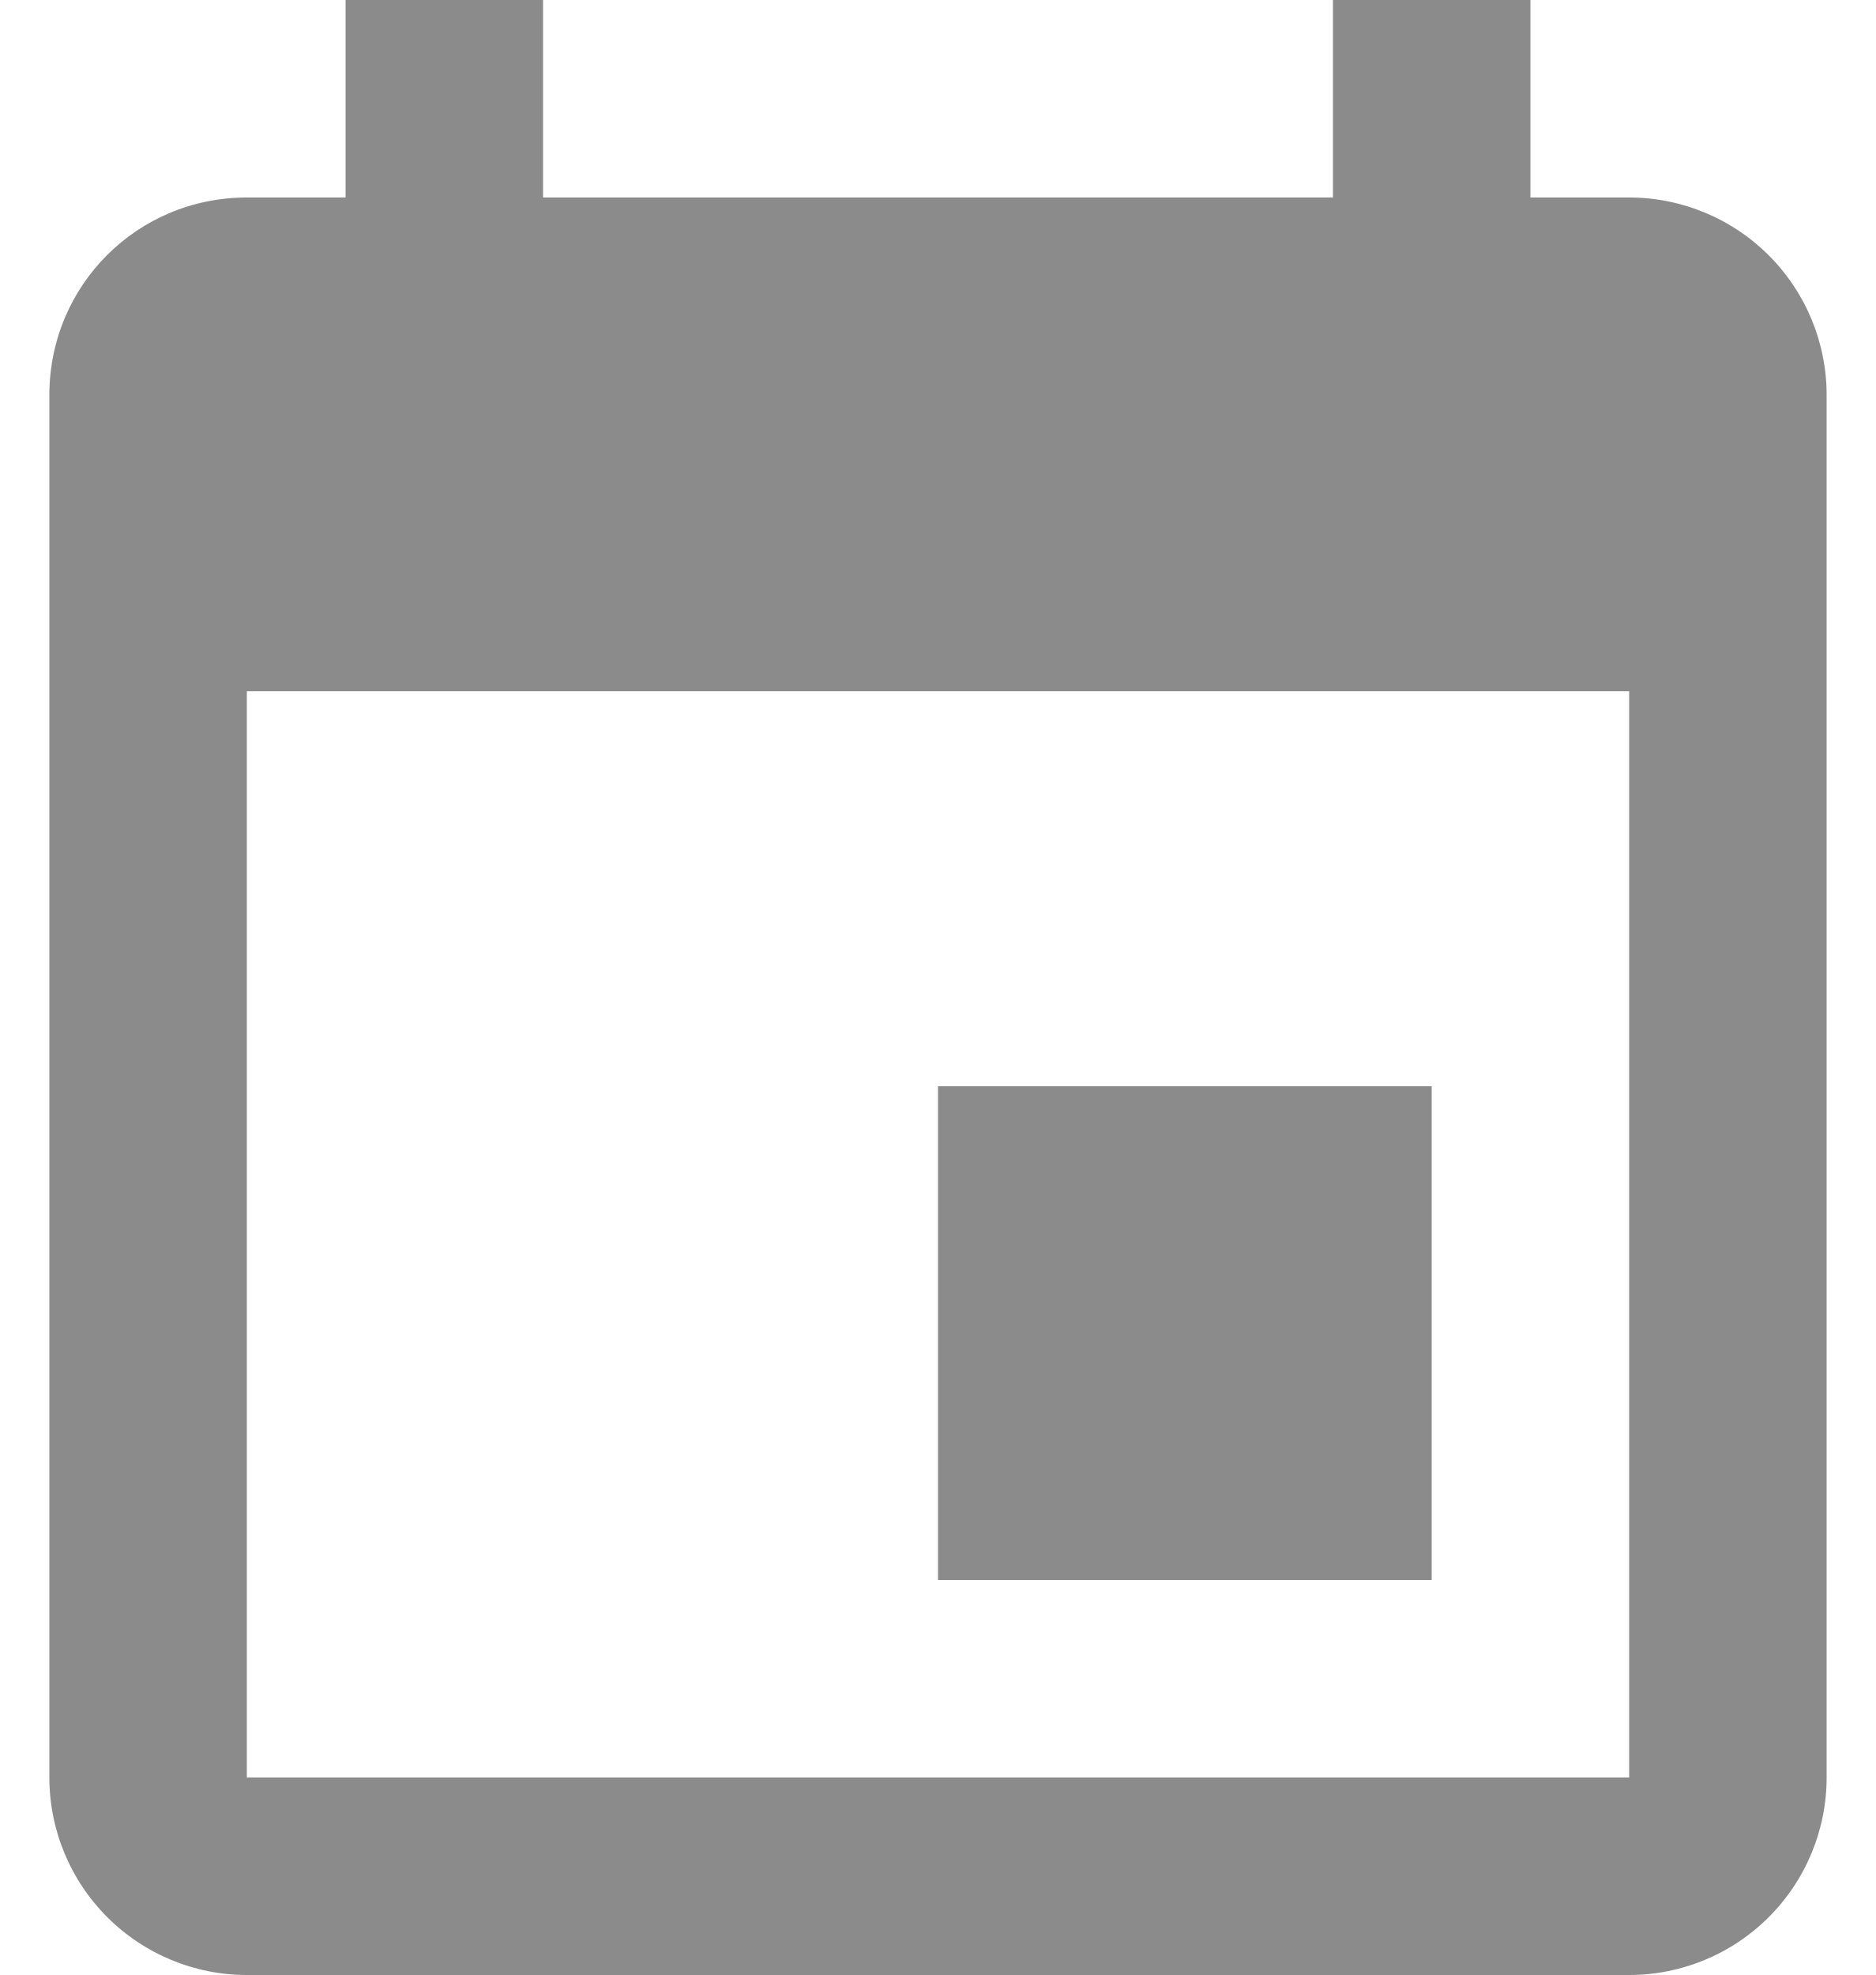
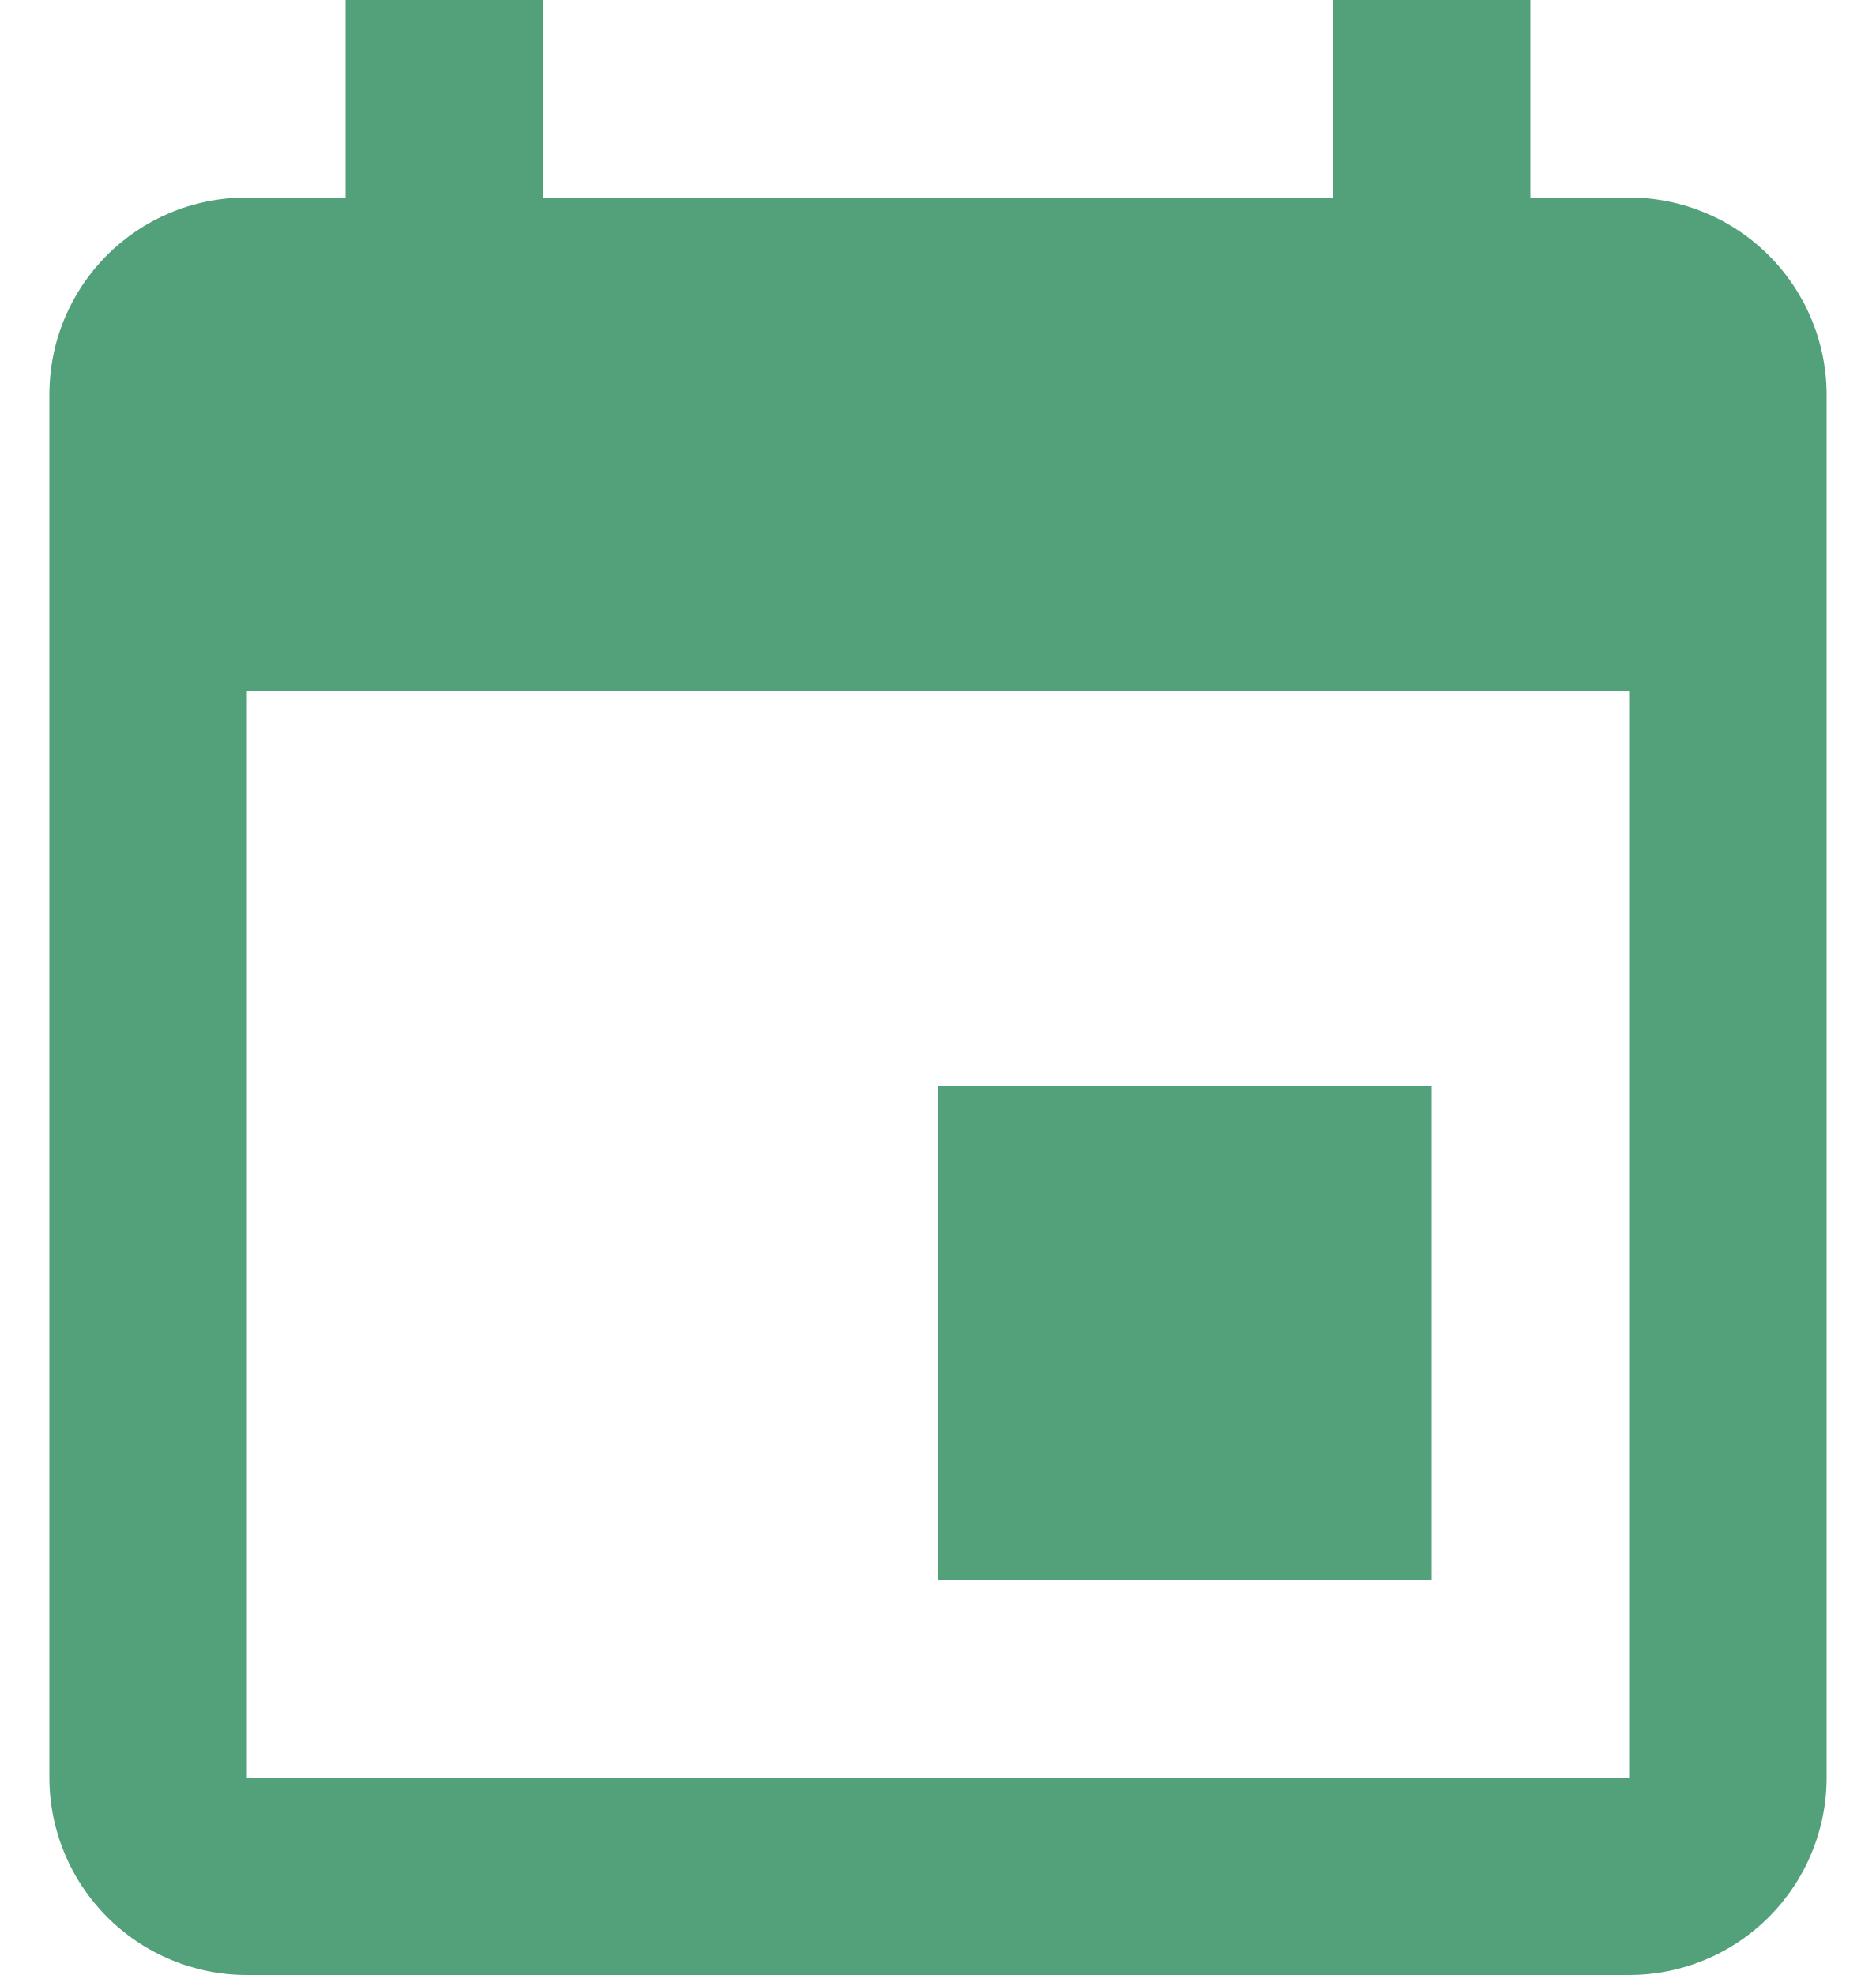
<svg xmlns="http://www.w3.org/2000/svg" width="19" height="20" viewBox="0 0 19 20" fill="none">
-   <path d="M16.5 18H2.5V7H16.5M13.5 0V2H5.5V0H3.5V2H2.5C1.39 2 0.5 2.89 0.5 4V18C0.5 18.53 0.711 19.039 1.086 19.414C1.461 19.789 1.97 20 2.5 20H16.5C17.03 20 17.539 19.789 17.914 19.414C18.289 19.039 18.5 18.53 18.5 18V4C18.5 3.47 18.289 2.961 17.914 2.586C17.539 2.211 17.03 2 16.5 2H15.5V0M14.5 11H9.5V16H14.5V11Z" fill="#8B8B8B" />
+   <path d="M16.5 18H2.5V7H16.5M13.5 0V2H5.5V0H3.5V2H2.5C1.39 2 0.5 2.89 0.5 4V18C0.5 18.53 0.711 19.039 1.086 19.414C1.461 19.789 1.97 20 2.5 20H16.5C17.03 20 17.539 19.789 17.914 19.414C18.289 19.039 18.5 18.53 18.5 18V4C18.5 3.47 18.289 2.961 17.914 2.586C17.539 2.211 17.03 2 16.5 2H15.5V0M14.5 11H9.5V16H14.5V11Z" fill="#52A17B" />
</svg>
